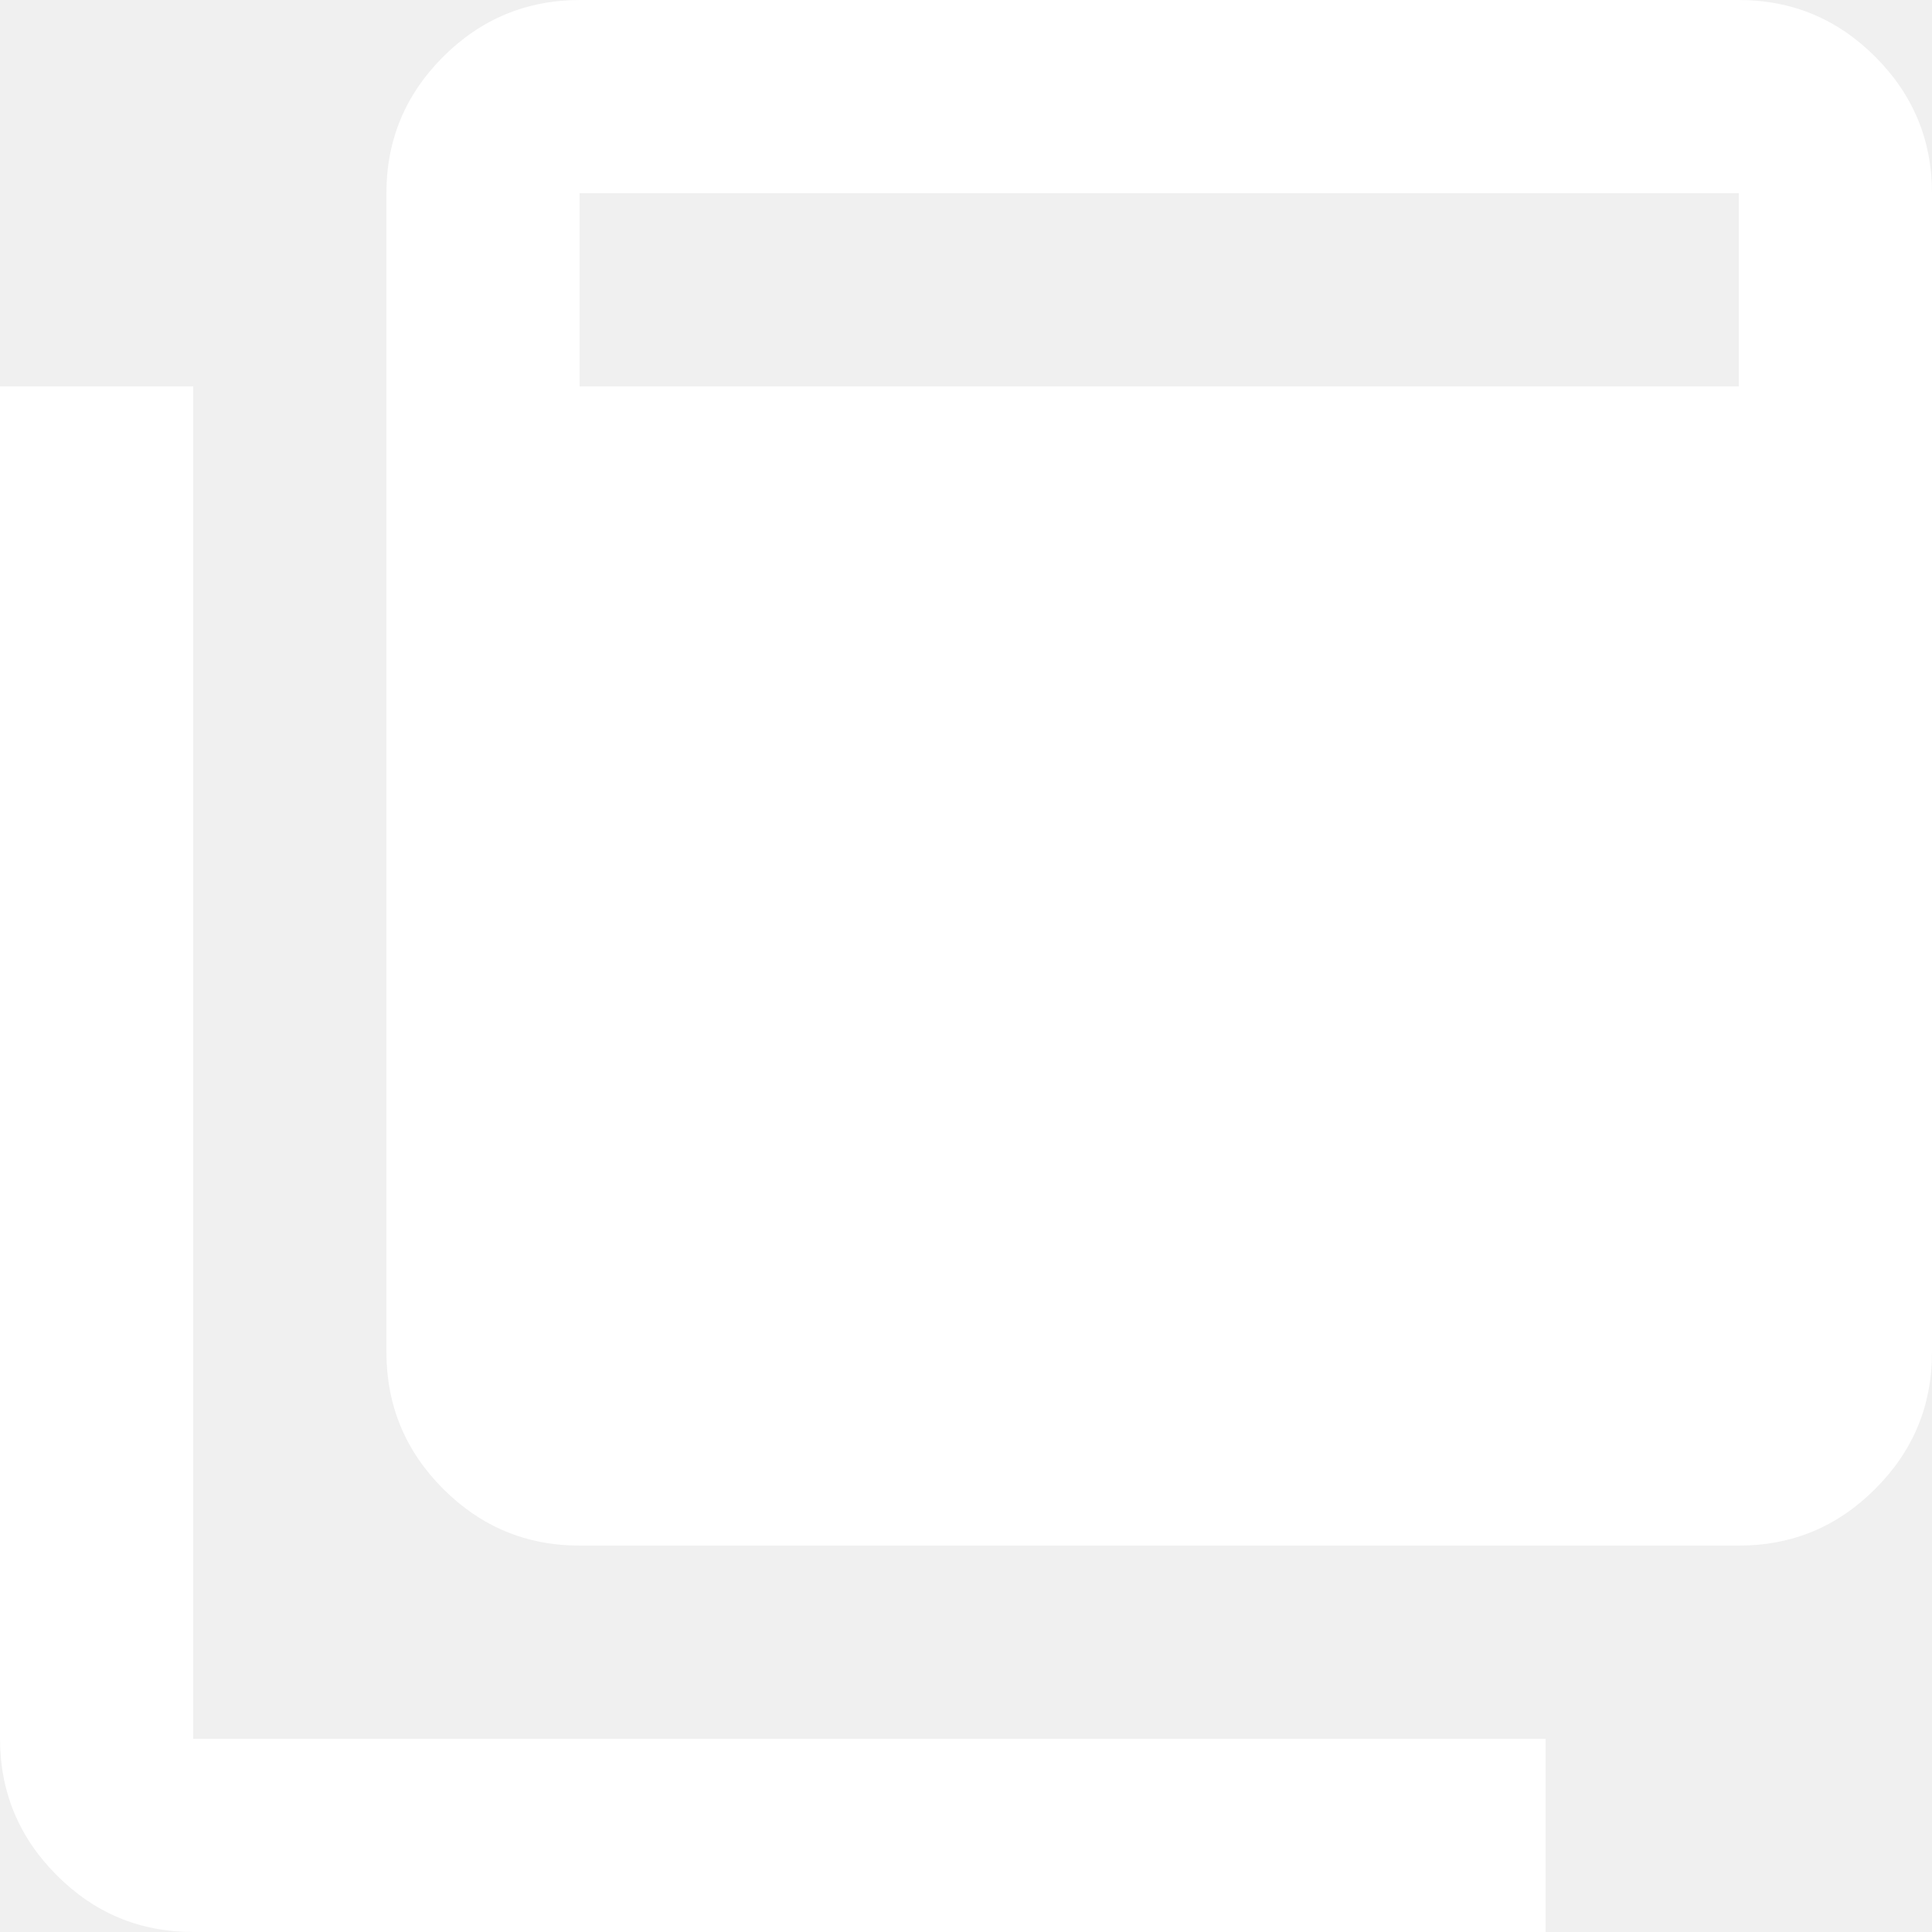
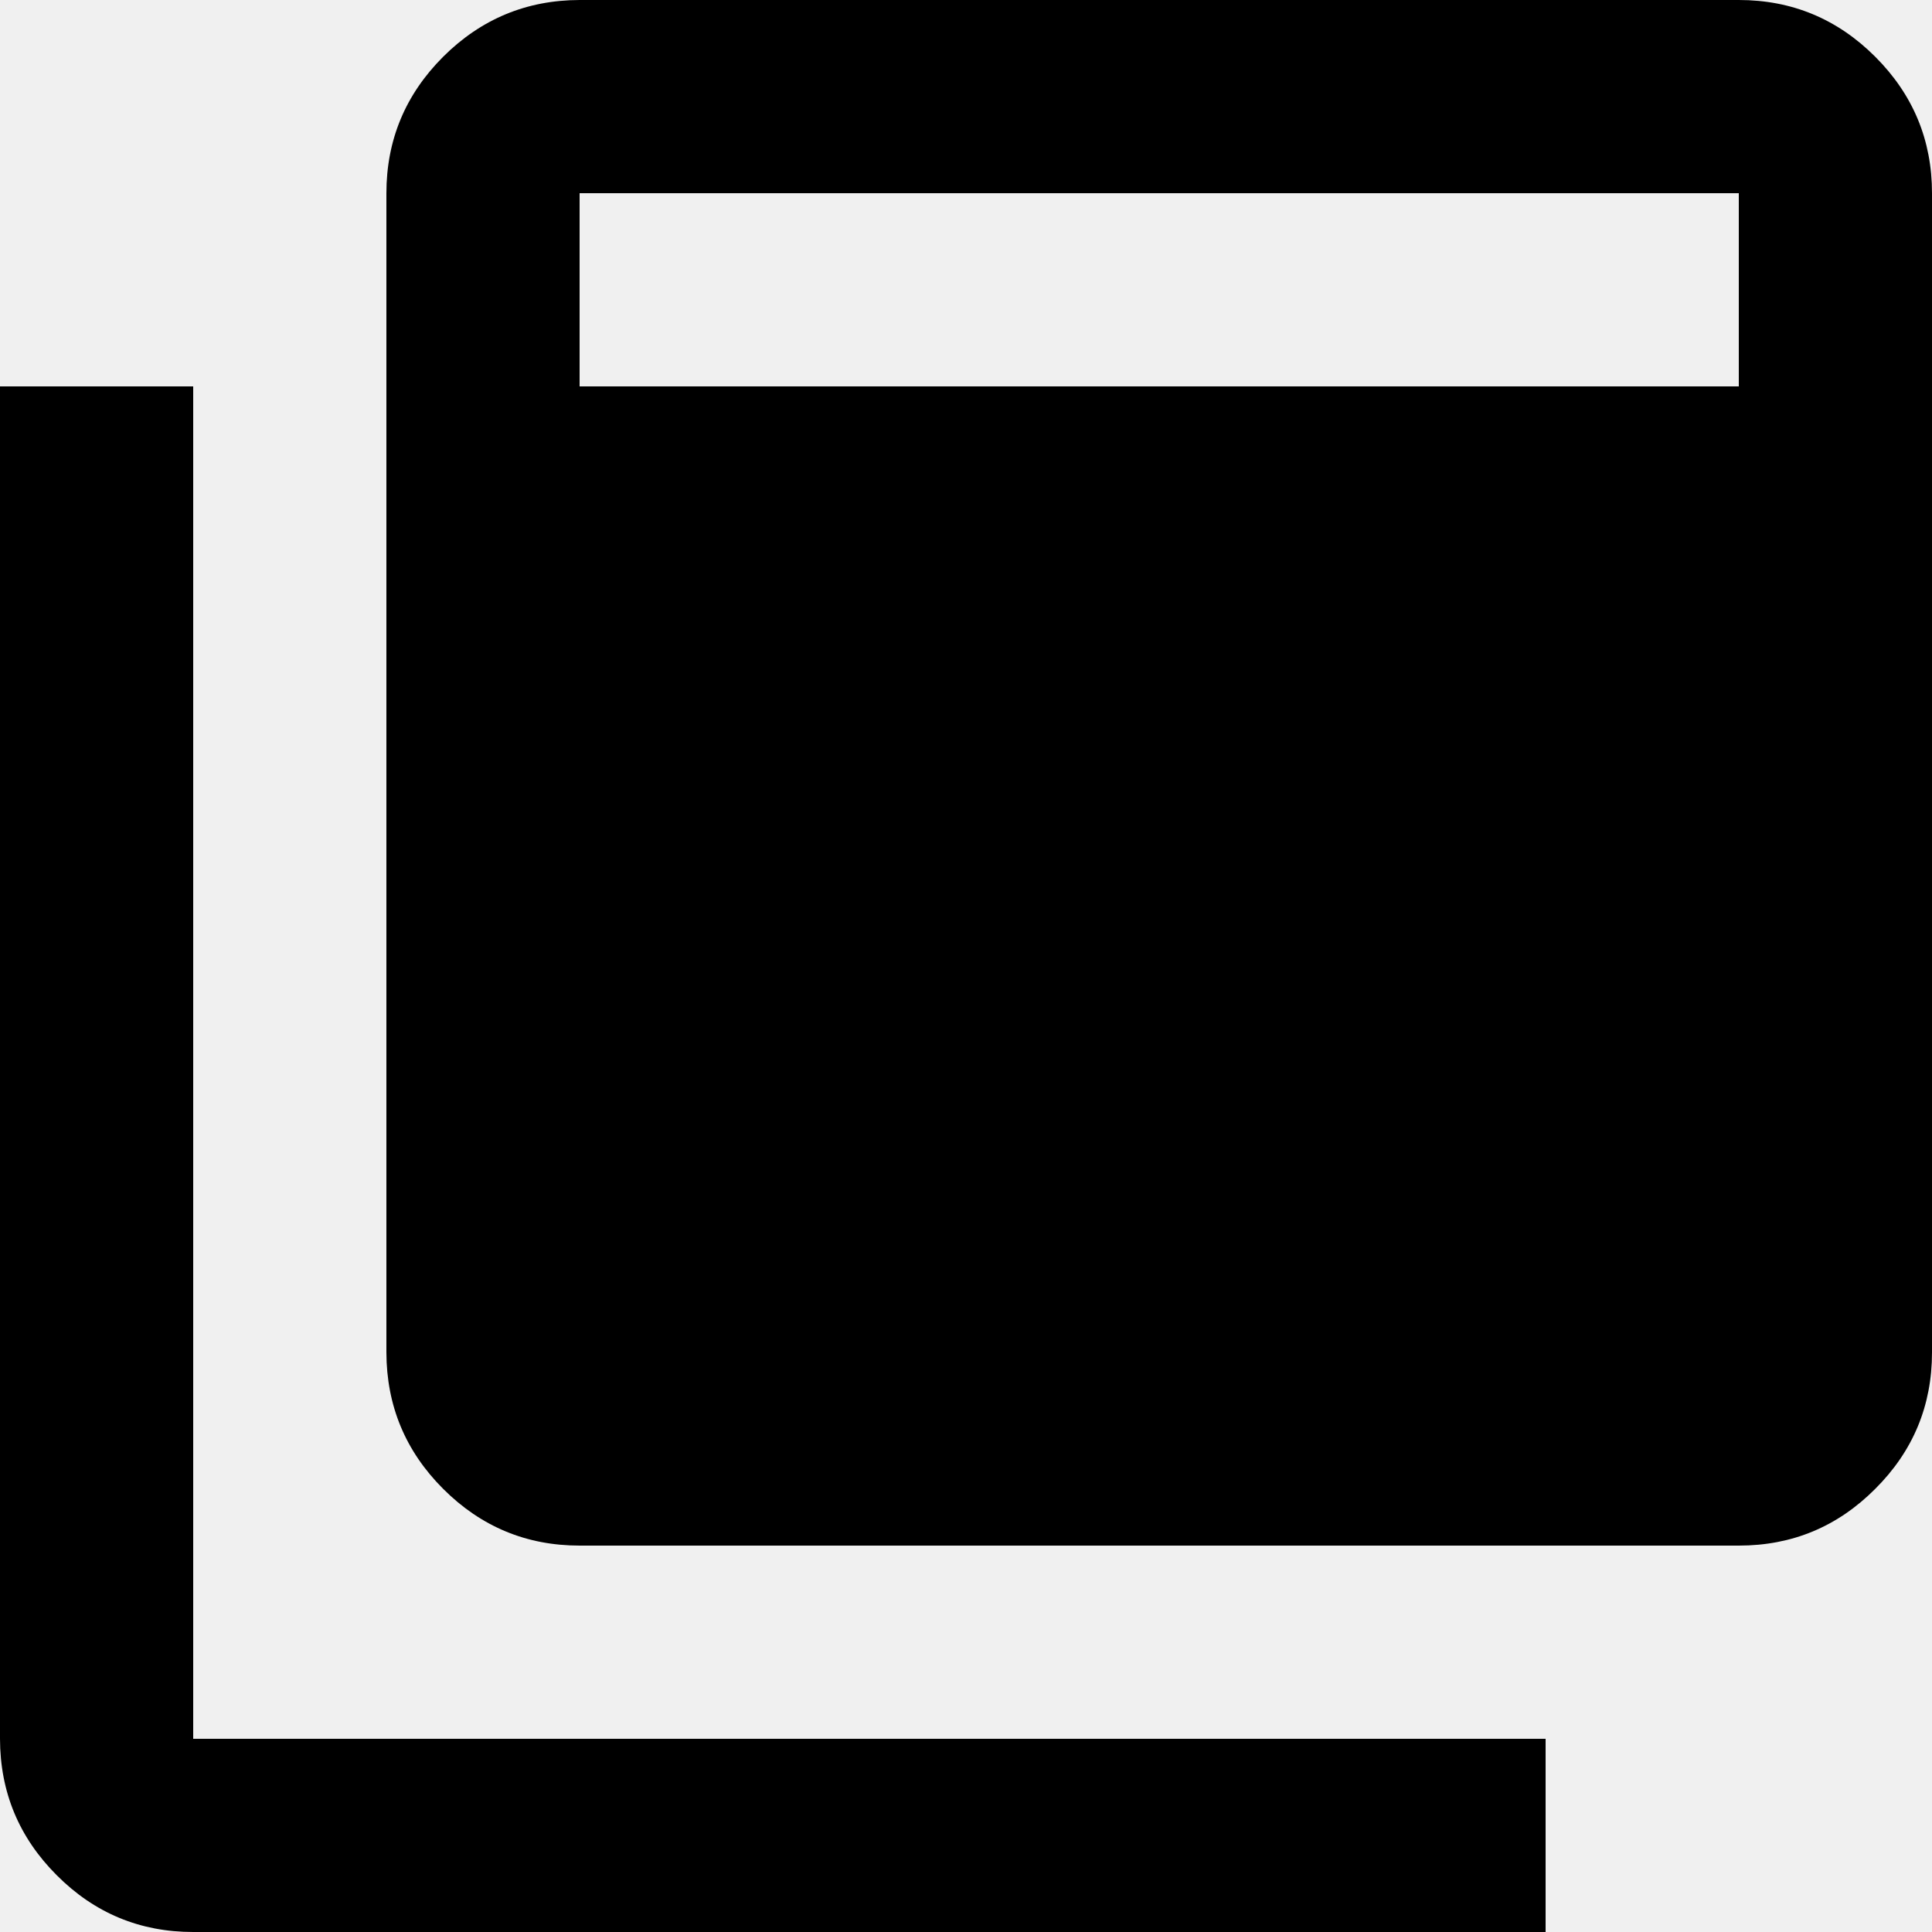
<svg xmlns="http://www.w3.org/2000/svg" width="16" height="16" viewBox="0 0 16 16" fill="none">
-   <path d="M4.8 12.8C4.36 12.8 3.983 12.643 3.67 12.33C3.357 12.017 3.201 11.64 3.2 11.2V1.6C3.2 1.16 3.357 0.783 3.67 0.47C3.984 0.157 4.361 0.001 4.8 0H14.4C14.84 0 15.217 0.157 15.53 0.47C15.844 0.784 16 1.161 16 1.6V11.2C16 11.64 15.844 12.017 15.53 12.33C15.217 12.644 14.841 12.8 14.4 12.8H4.8ZM4.8 3.2H14.4V1.6H4.8V3.2ZM1.6 16C1.16 16 0.783 15.844 0.47 15.53C0.157 15.217 0.001 14.841 0 14.4V3.2H1.6V14.4H12.8V16H1.6Z" fill="white" />
+   <path d="M4.8 12.8C4.36 12.8 3.983 12.643 3.67 12.33C3.357 12.017 3.201 11.64 3.2 11.2V1.6C3.2 1.16 3.357 0.783 3.67 0.47C3.984 0.157 4.361 0.001 4.8 0H14.4C14.84 0 15.217 0.157 15.53 0.47C15.844 0.784 16 1.161 16 1.6V11.2C16 11.64 15.844 12.017 15.53 12.33C15.217 12.644 14.841 12.8 14.4 12.8H4.8ZM4.8 3.2H14.4V1.6H4.8V3.2ZM1.6 16C1.16 16 0.783 15.844 0.47 15.53C0.157 15.217 0.001 14.841 0 14.4V3.2H1.6V14.4H12.8V16H1.6Z" fill="currentColor" />
</svg>
